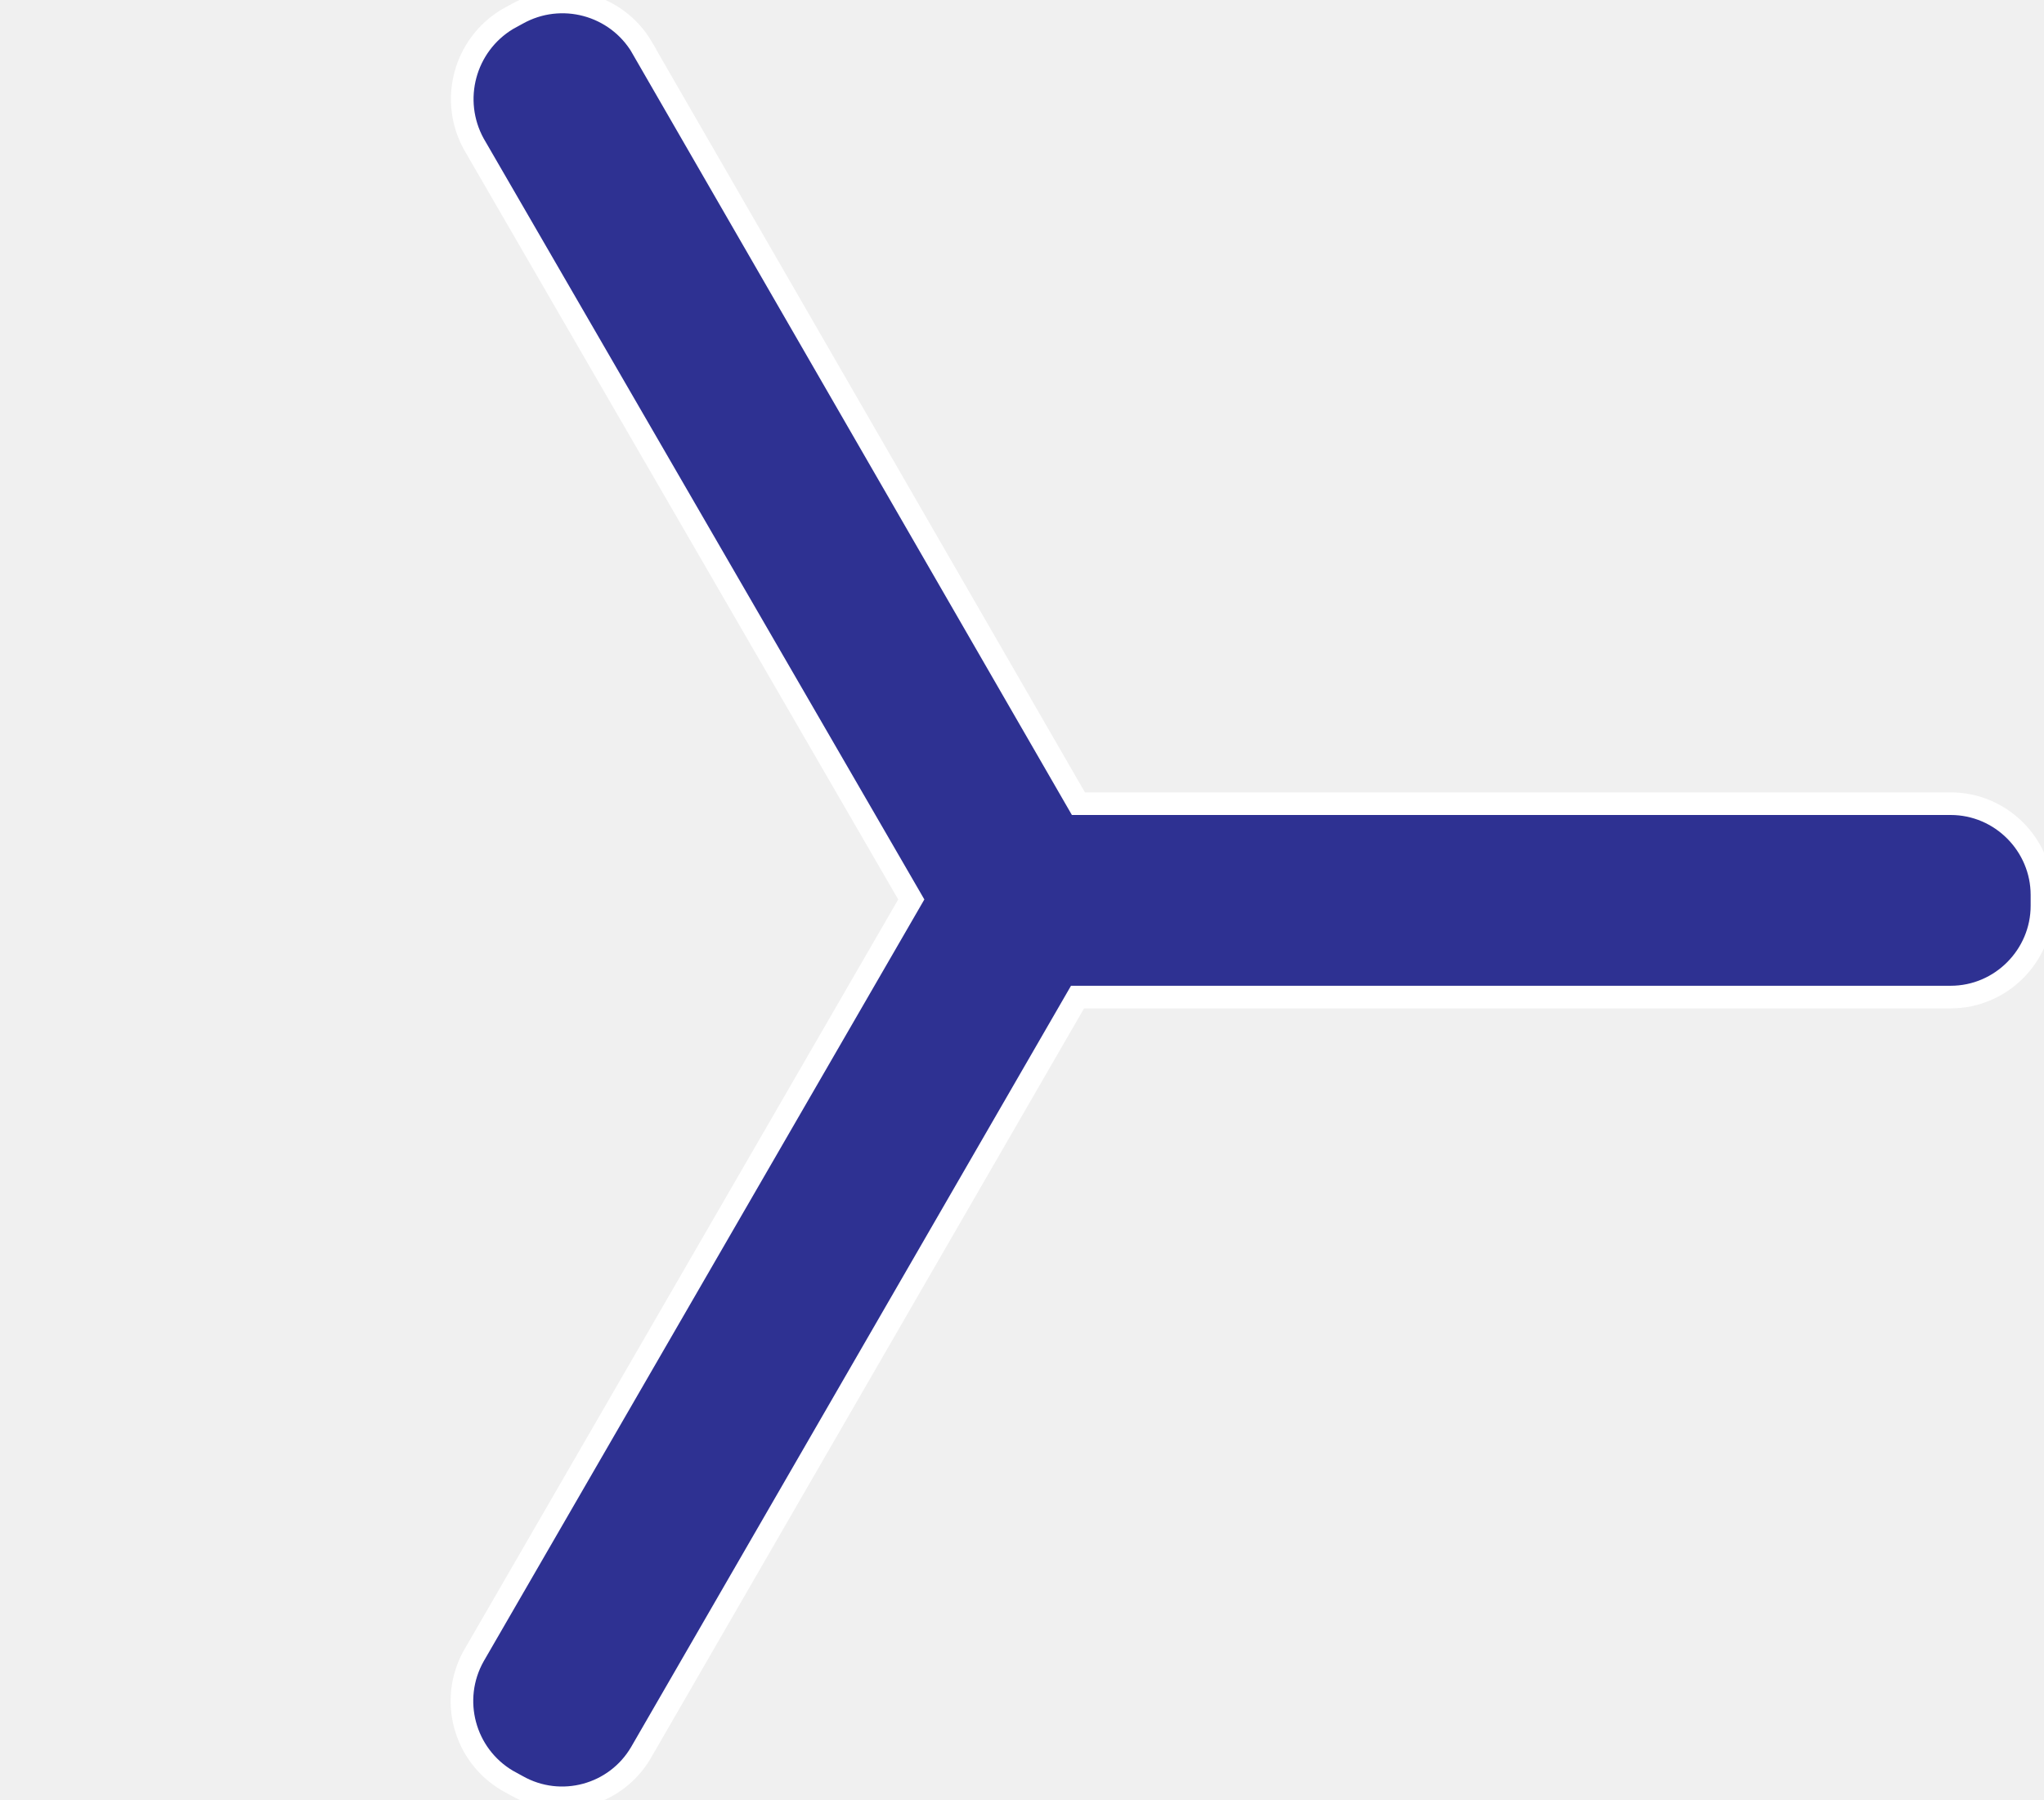
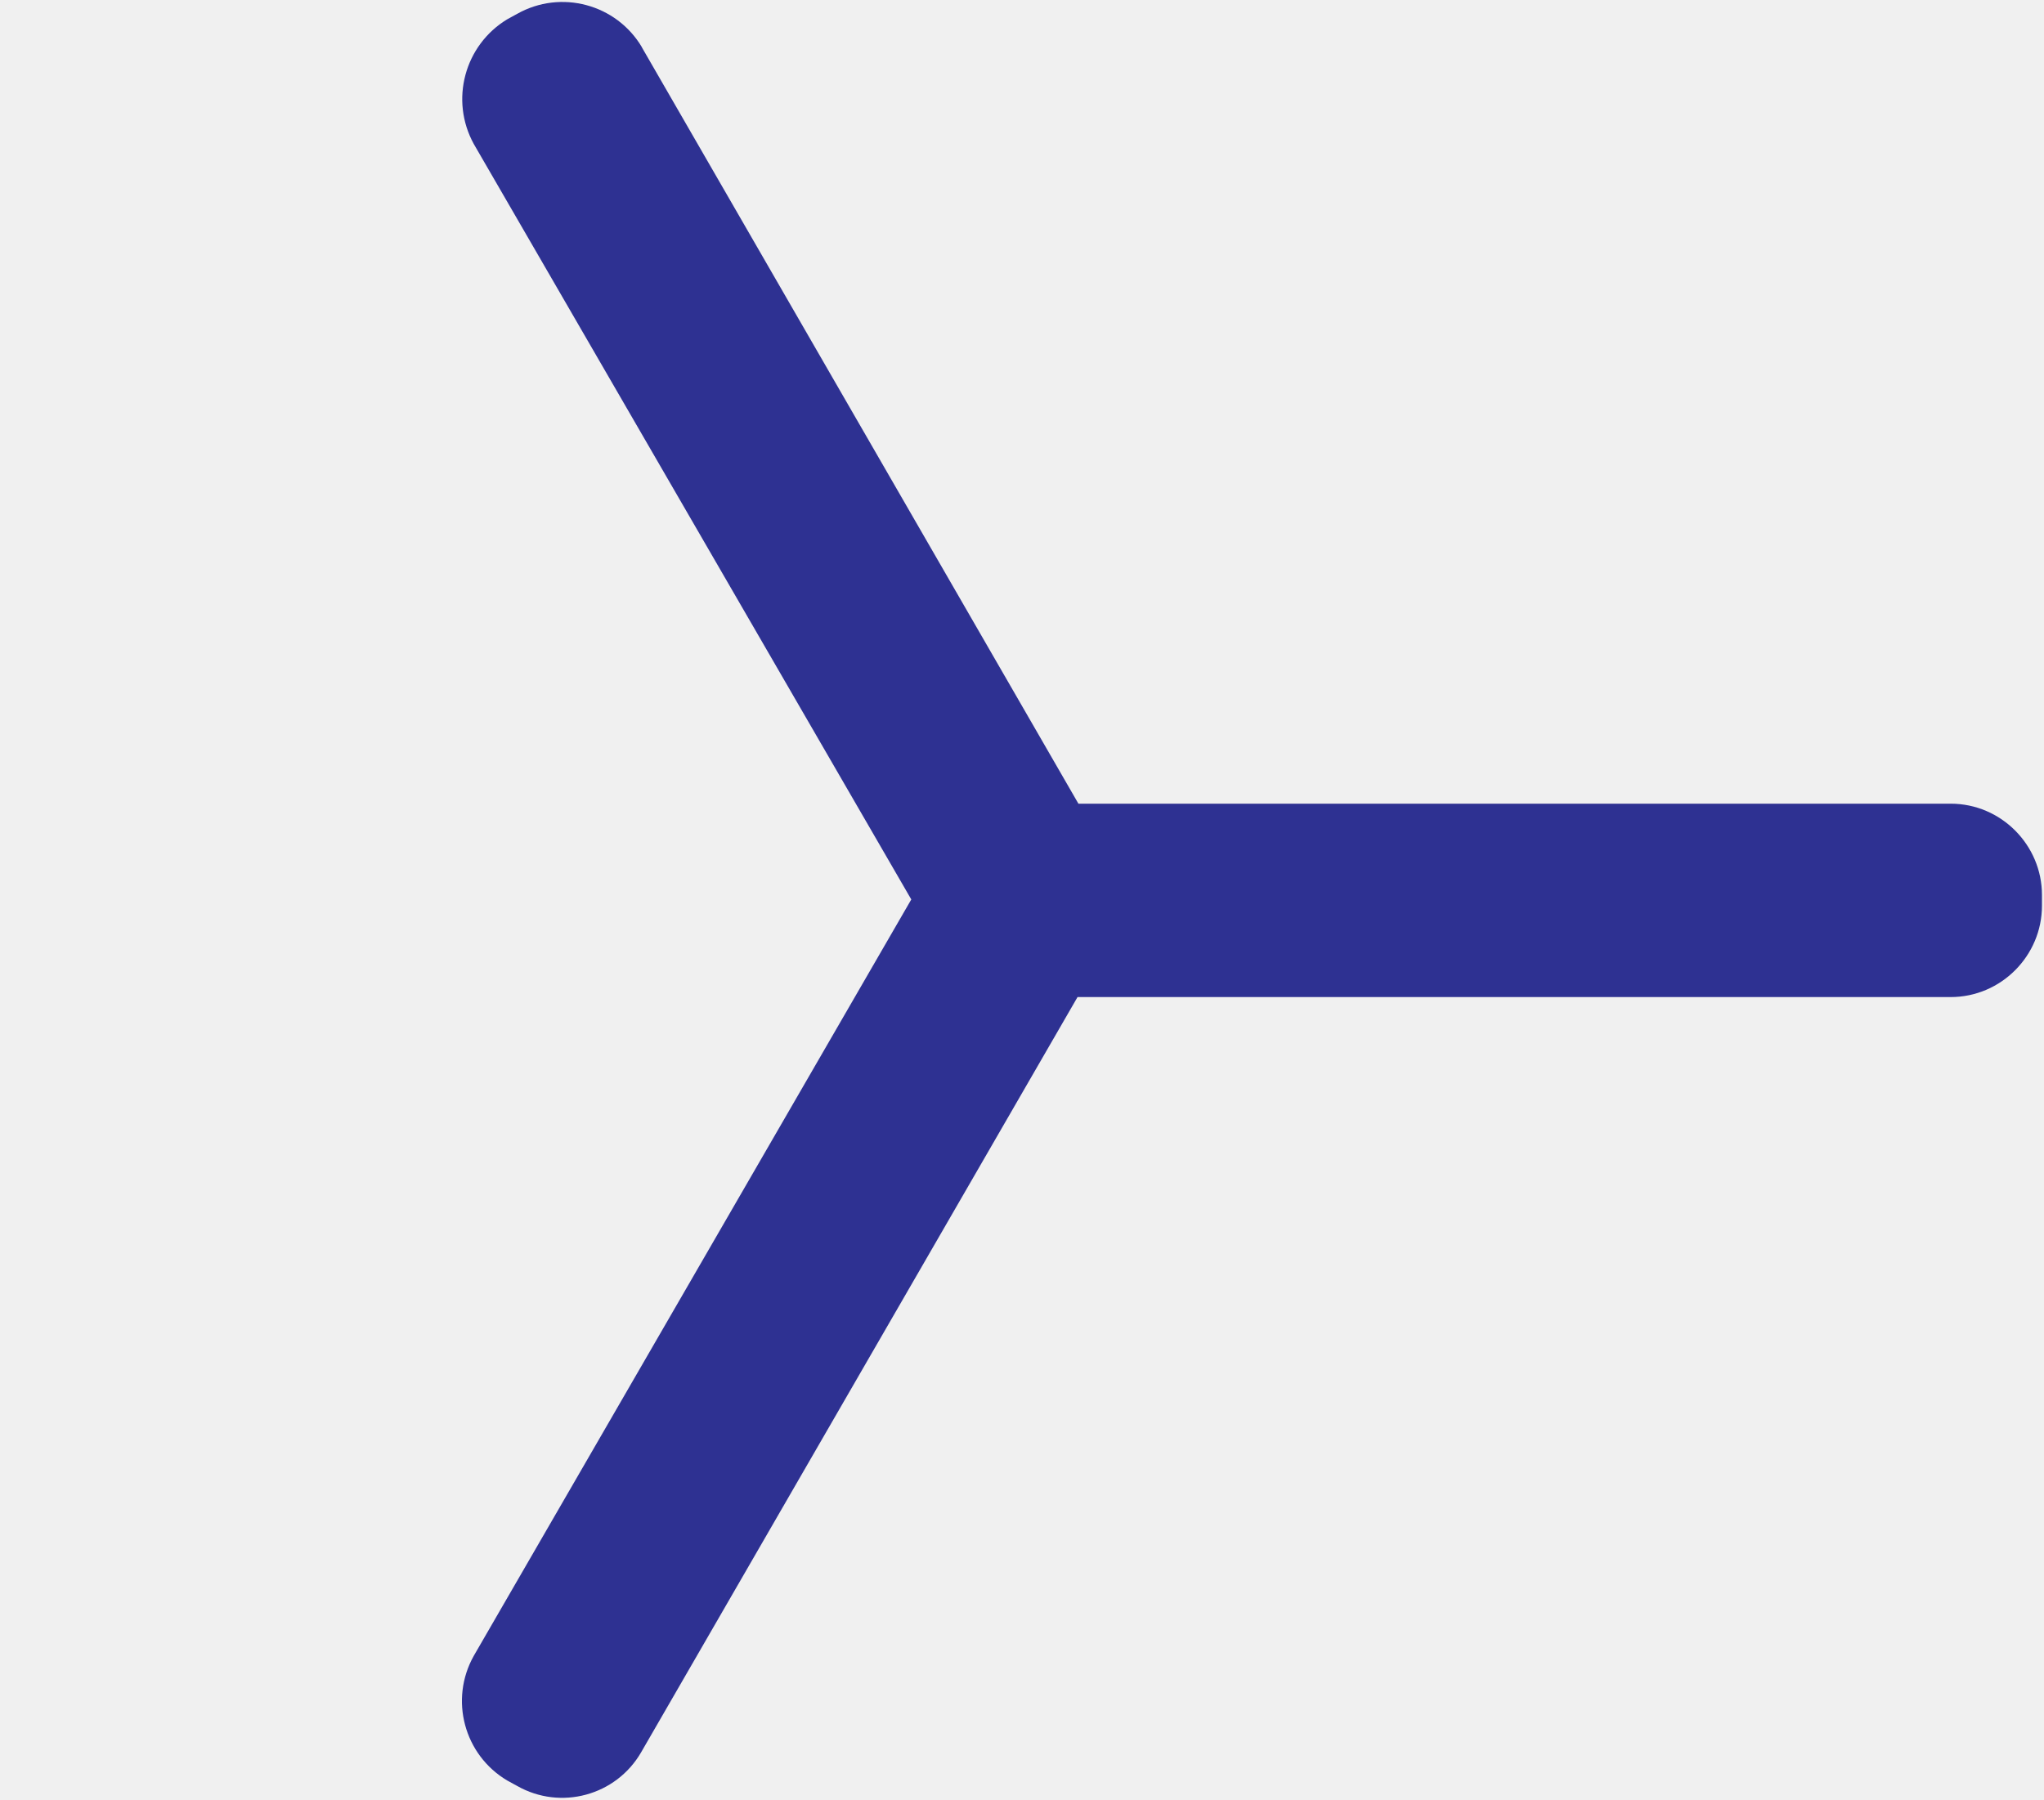
<svg xmlns="http://www.w3.org/2000/svg" viewBox="0 0 300 264.22">
-   <path d="m 94.21 6.95 64.07 111.03 H 286.3 c 7.43 0 13.4 6.1 13.4 13.4 v 1.59 c 0 7.3 -5.97 13.4 -13.4 13.4 H 158.15 l -64.07 110.9 a 13.39 13.39 0 0 1 -18.17 4.91 l -1.46 -0.8 a 13.56 13.56 0 0 1 -4.91 -18.31 l 64.21 -111.03 -64.21 -110.9 a 13.69 13.69 0 0 1 4.91 -18.31 l 1.46 -0.8 a 13.56 13.56 0 0 1 18.31 4.91 Z" style="fill:#2e3192;stroke:#fff;stroke-width:3.32;stroke-miterlimit:10" />
+   <path d="m 94.21 6.95 64.07 111.03 H 286.3 c 7.43 0 13.4 6.1 13.4 13.4 v 1.59 c 0 7.3 -5.97 13.4 -13.4 13.4 H 158.15 l -64.07 110.9 a 13.39 13.39 0 0 1 -18.17 4.91 l -1.46 -0.8 a 13.56 13.56 0 0 1 -4.91 -18.31 l 64.21 -111.03 -64.21 -110.9 a 13.69 13.69 0 0 1 4.91 -18.31 l 1.46 -0.8 a 13.56 13.56 0 0 1 18.31 4.91 Z" style="fill:#2e3192" />
  <path fill="none" d="m 13.45 117.85 128.2 0.02 64 -110.85 a 13.46 13.46 0 0 1 18.31 -4.91 l 1.37 0.8 a 13.45 13.45 0 0 1 4.91 18.31 l -64.07 110.97 64 110.94 c 3.73 6.28 1.39 14.58 -4.84 18.2 l -1.42 0.87 a 13.56 13.56 0 0 1 -18.31 -4.91 l -64.05 -111.12 -128.15 0.16 A 13.68 13.68 0 0 1 0 132.92 l 0.04 -1.66 c 0.08 -7.31 6.03 -13.36 13.4 -13.4 Z" />
</svg>
